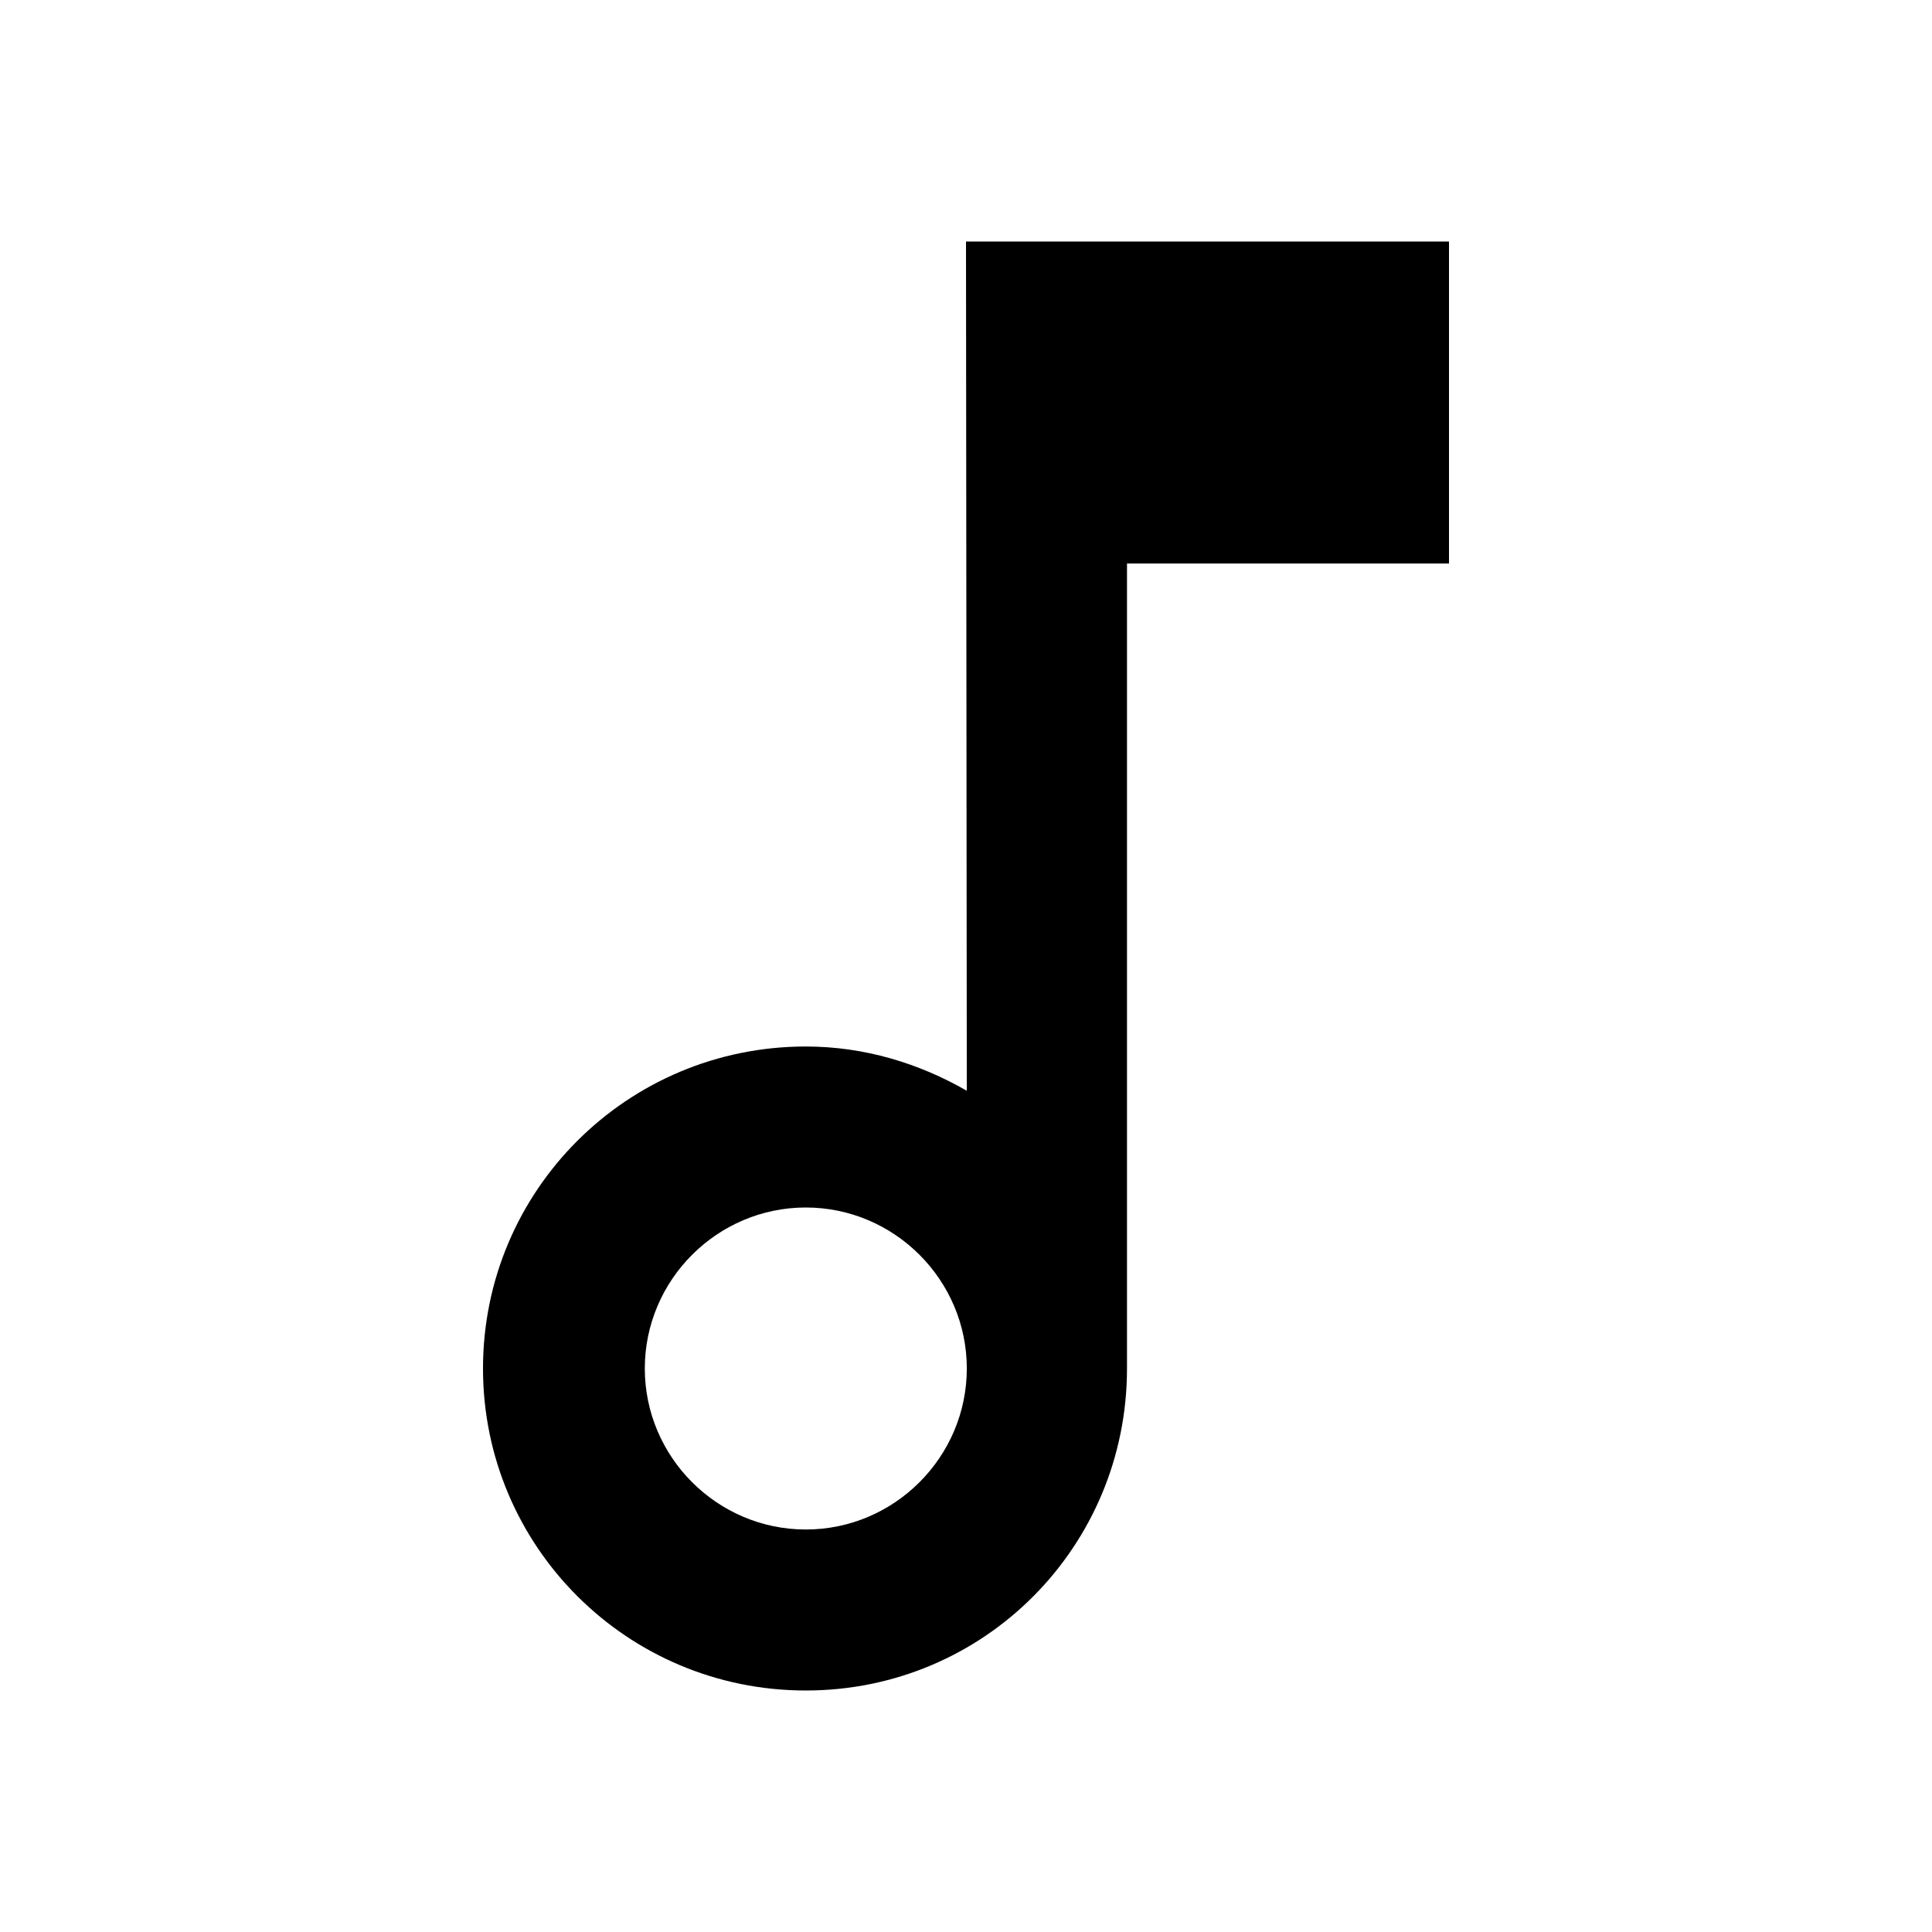
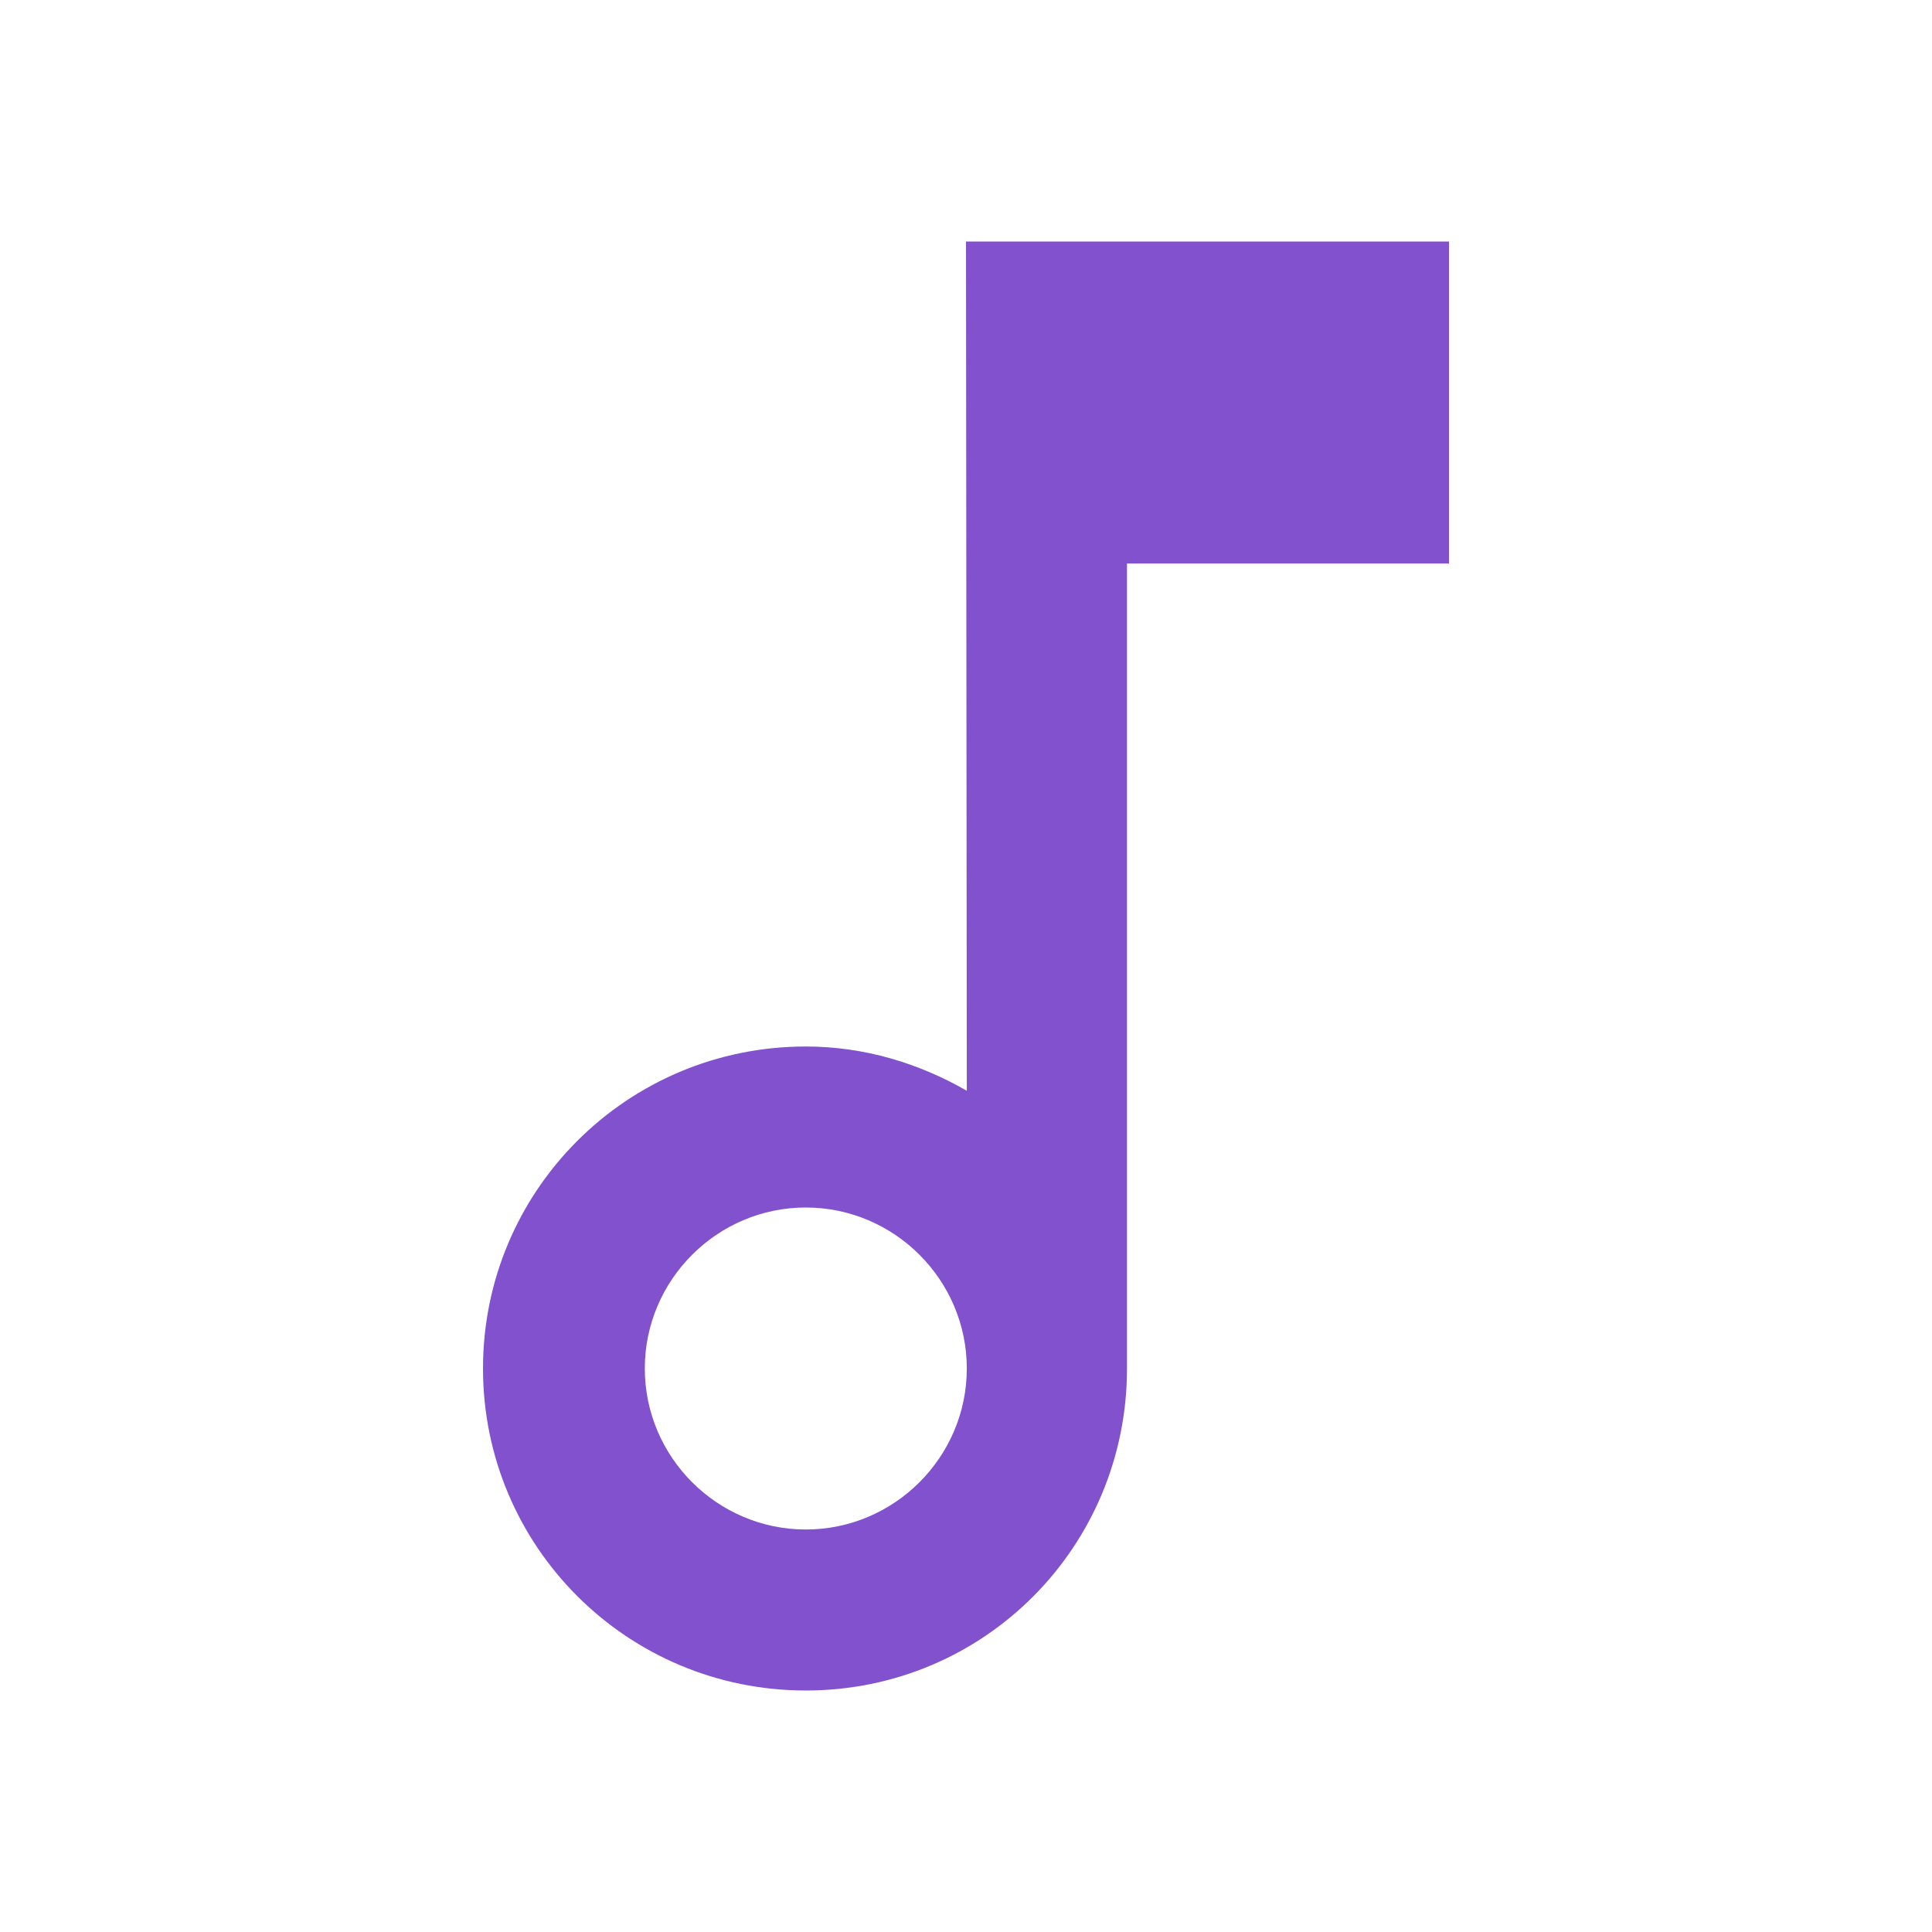
- <svg xmlns="http://www.w3.org/2000/svg" height="24px" viewBox="0 0 24 24" width="24px" fill="#000000">
+ <svg xmlns="http://www.w3.org/2000/svg" height="24px" viewBox="0 0 24 24" width="24px" fill="#8251CD">
  <path d="M0 0h24v24H0V0z" fill="none" />
  <path d="M12 3l.01 10.55c-.59-.34-1.27-.55-2-.55C7.79 13 6 14.79 6 17s1.79 4 4.01 4S14 19.21 14 17V7h4V3h-6zm-1.99 16c-1.1 0-2-.9-2-2s.9-2 2-2 2 .9 2 2-.9 2-2 2z" />
</svg>
